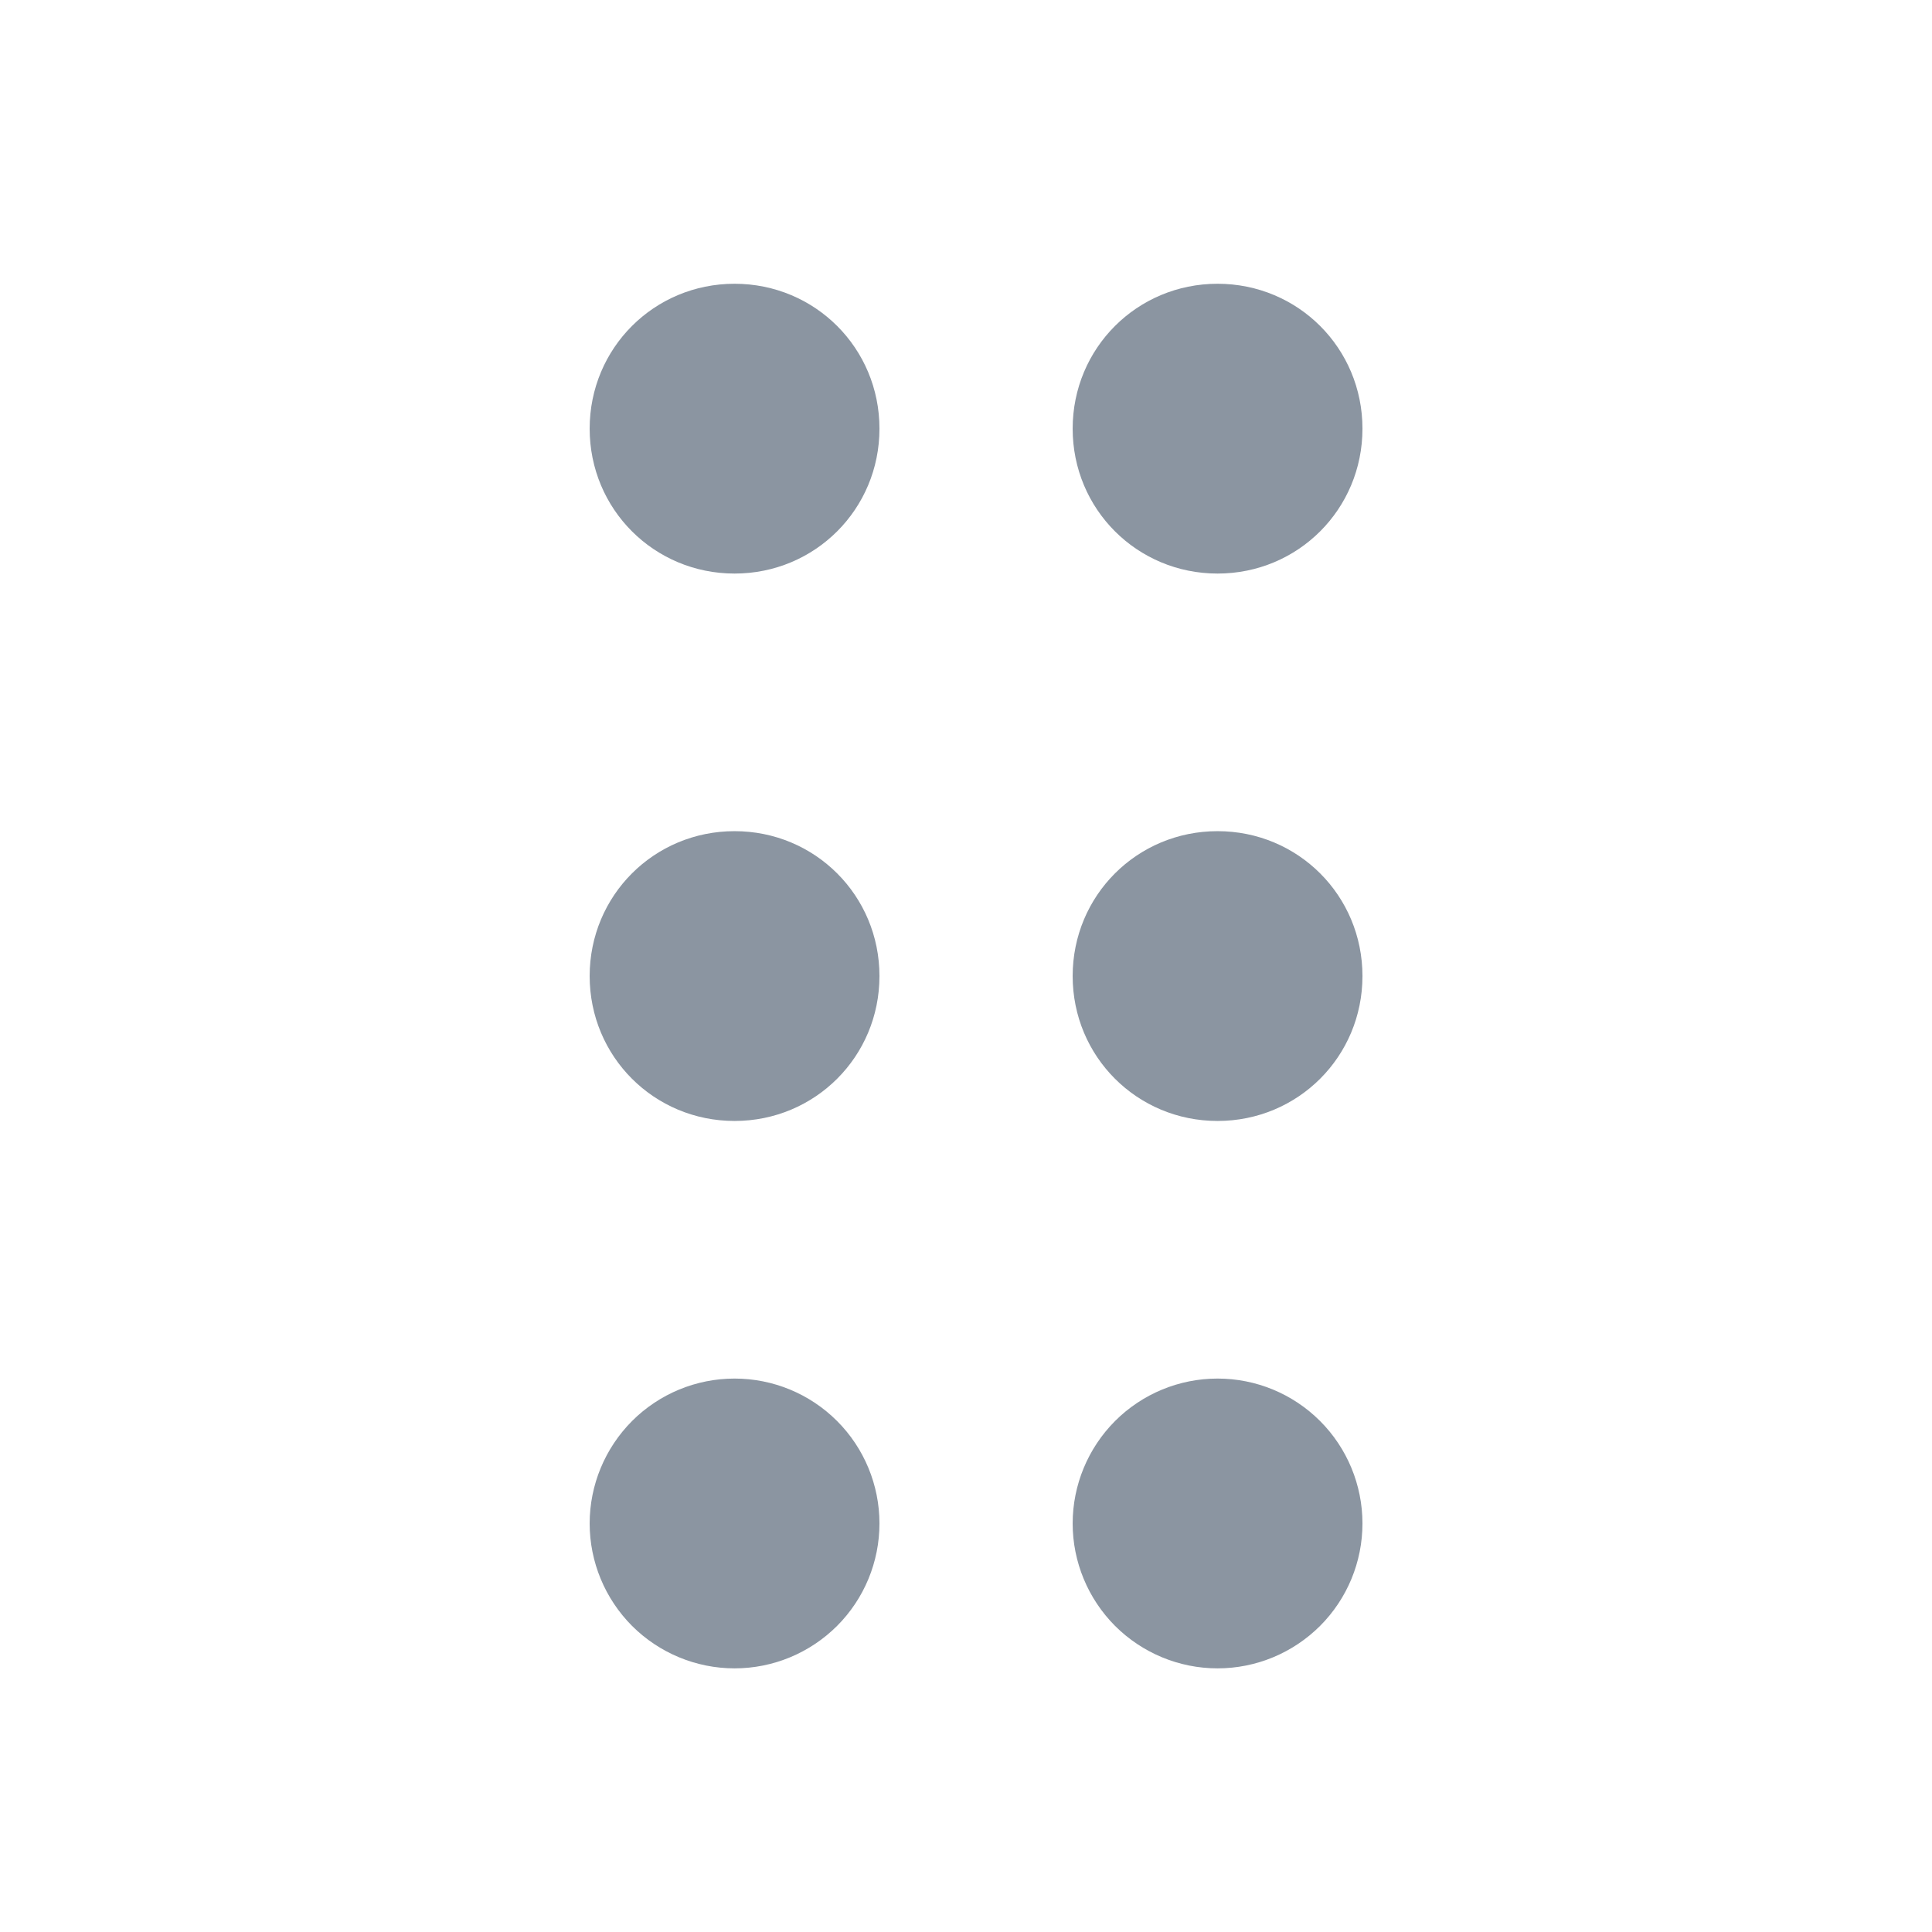
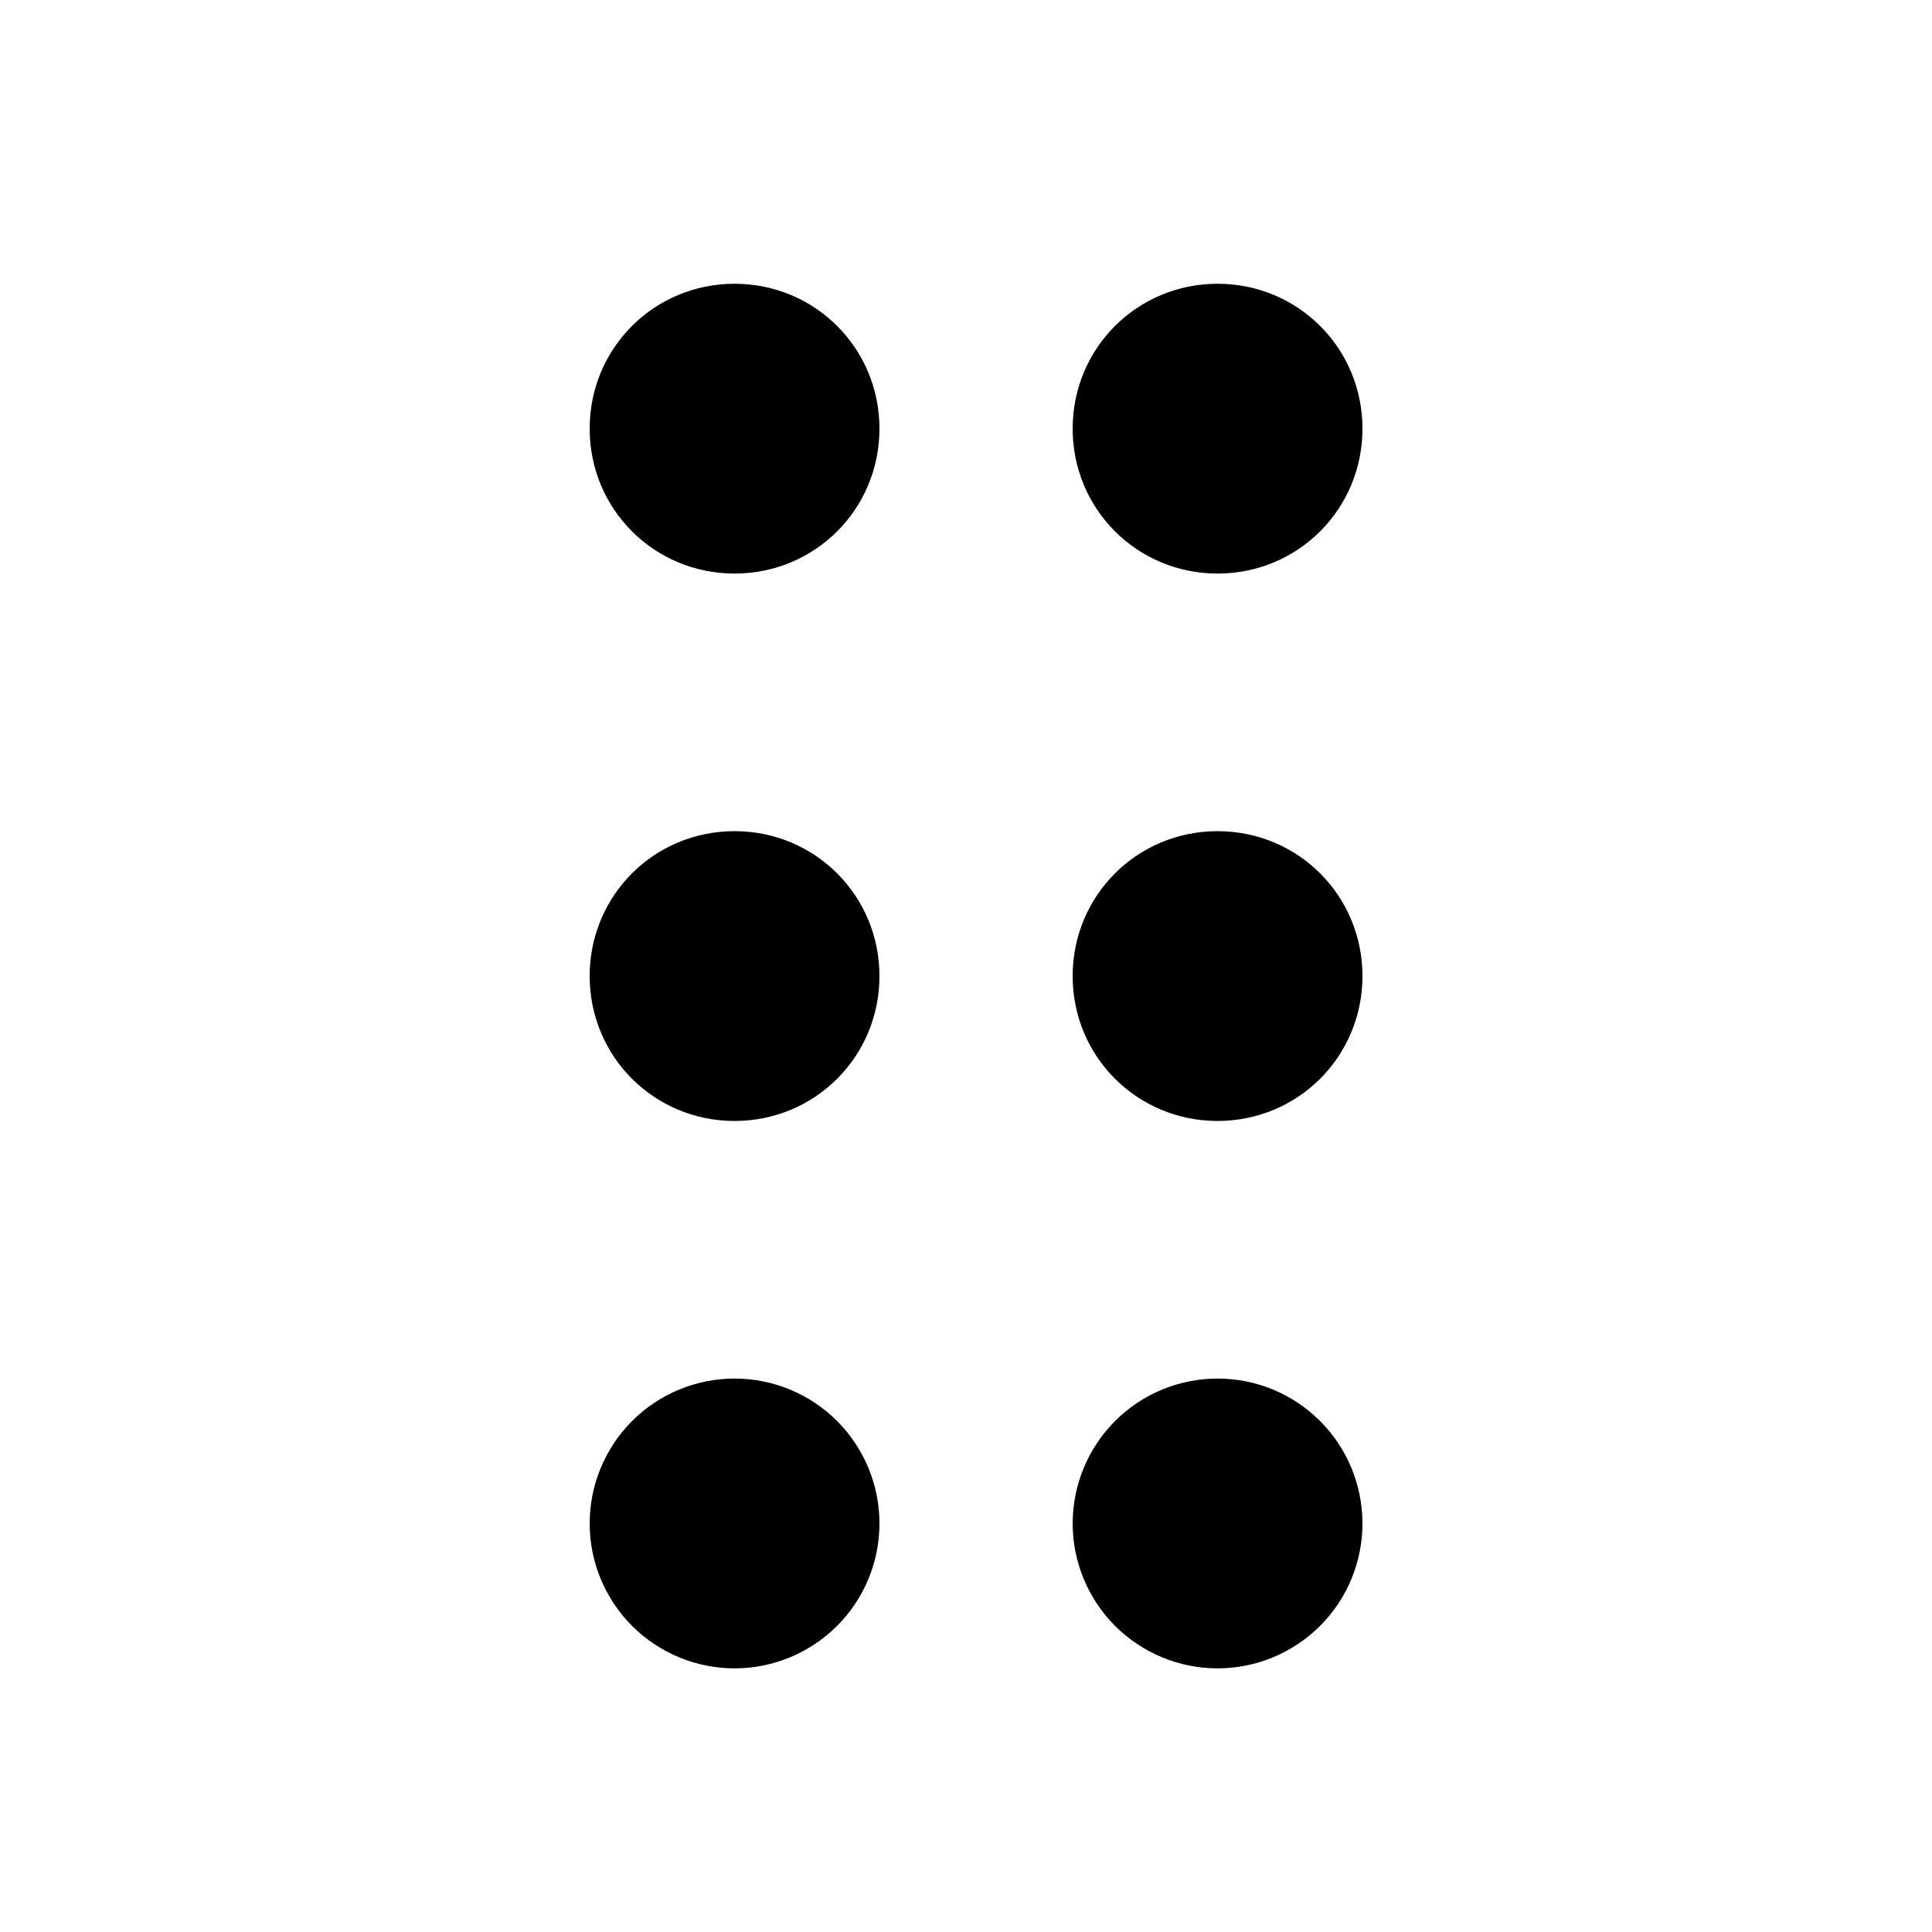
<svg xmlns="http://www.w3.org/2000/svg" width="24" height="24" viewBox="0 0 24 24" fill="none">
  <g id="icon-dots-six-vertical-mono">
    <g id="Group">
-       <path id="Vector" fill-rule="evenodd" clip-rule="evenodd" d="M9.125 17.125C9.603 17.125 10.06 17.314 10.398 17.652C10.736 17.99 10.925 18.448 10.925 18.925C10.925 19.402 10.736 19.86 10.398 20.198C10.06 20.535 9.603 20.725 9.125 20.725C8.648 20.725 8.19 20.535 7.852 20.198C7.515 19.86 7.325 19.402 7.325 18.925C7.325 18.448 7.515 17.99 7.852 17.652C8.19 17.314 8.648 17.125 9.125 17.125ZM10.925 12.125C10.925 13.125 10.125 13.925 9.125 13.925C8.125 13.925 7.325 13.125 7.325 12.125C7.325 11.125 8.125 10.325 9.125 10.325C10.125 10.325 10.925 11.125 10.925 12.125ZM10.925 5.325C10.925 6.325 10.125 7.125 9.125 7.125C8.125 7.125 7.325 6.325 7.325 5.325C7.325 4.325 8.125 3.525 9.125 3.525C10.125 3.525 10.925 4.325 10.925 5.325ZM15.125 17.125C15.603 17.125 16.06 17.314 16.398 17.652C16.736 17.99 16.925 18.448 16.925 18.925C16.925 19.402 16.736 19.86 16.398 20.198C16.06 20.535 15.603 20.725 15.125 20.725C14.648 20.725 14.19 20.535 13.852 20.198C13.515 19.86 13.325 19.402 13.325 18.925C13.325 18.448 13.515 17.99 13.852 17.652C14.19 17.314 14.648 17.125 15.125 17.125ZM16.925 12.125C16.925 13.125 16.125 13.925 15.125 13.925C14.125 13.925 13.325 13.125 13.325 12.125C13.325 11.125 14.125 10.325 15.125 10.325C16.125 10.325 16.925 11.125 16.925 12.125ZM16.925 5.325C16.925 6.325 16.125 7.125 15.125 7.125C14.125 7.125 13.325 6.325 13.325 5.325C13.325 4.325 14.125 3.525 15.125 3.525C16.125 3.525 16.925 4.325 16.925 5.325Z" fill="#8B95A1" />
+       <path id="Vector" fill-rule="evenodd" clip-rule="evenodd" d="M9.125 17.125C9.603 17.125 10.06 17.314 10.398 17.652C10.736 17.99 10.925 18.448 10.925 18.925C10.925 19.402 10.736 19.86 10.398 20.198C10.06 20.535 9.603 20.725 9.125 20.725C8.648 20.725 8.19 20.535 7.852 20.198C7.515 19.86 7.325 19.402 7.325 18.925C7.325 18.448 7.515 17.99 7.852 17.652C8.19 17.314 8.648 17.125 9.125 17.125ZM10.925 12.125C10.925 13.125 10.125 13.925 9.125 13.925C8.125 13.925 7.325 13.125 7.325 12.125C7.325 11.125 8.125 10.325 9.125 10.325C10.125 10.325 10.925 11.125 10.925 12.125ZM10.925 5.325C10.925 6.325 10.125 7.125 9.125 7.125C8.125 7.125 7.325 6.325 7.325 5.325C7.325 4.325 8.125 3.525 9.125 3.525C10.125 3.525 10.925 4.325 10.925 5.325ZM15.125 17.125C15.603 17.125 16.06 17.314 16.398 17.652C16.736 17.99 16.925 18.448 16.925 18.925C16.925 19.402 16.736 19.86 16.398 20.198C16.06 20.535 15.603 20.725 15.125 20.725C14.648 20.725 14.19 20.535 13.852 20.198C13.515 19.86 13.325 19.402 13.325 18.925C13.325 18.448 13.515 17.99 13.852 17.652C14.19 17.314 14.648 17.125 15.125 17.125ZM16.925 12.125C16.925 13.125 16.125 13.925 15.125 13.925C14.125 13.925 13.325 13.125 13.325 12.125C13.325 11.125 14.125 10.325 15.125 10.325C16.125 10.325 16.925 11.125 16.925 12.125ZM16.925 5.325C16.925 6.325 16.125 7.125 15.125 7.125C14.125 7.125 13.325 6.325 13.325 5.325C13.325 4.325 14.125 3.525 15.125 3.525C16.125 3.525 16.925 4.325 16.925 5.325Z" fill="currentColor" />
    </g>
  </g>
</svg>
